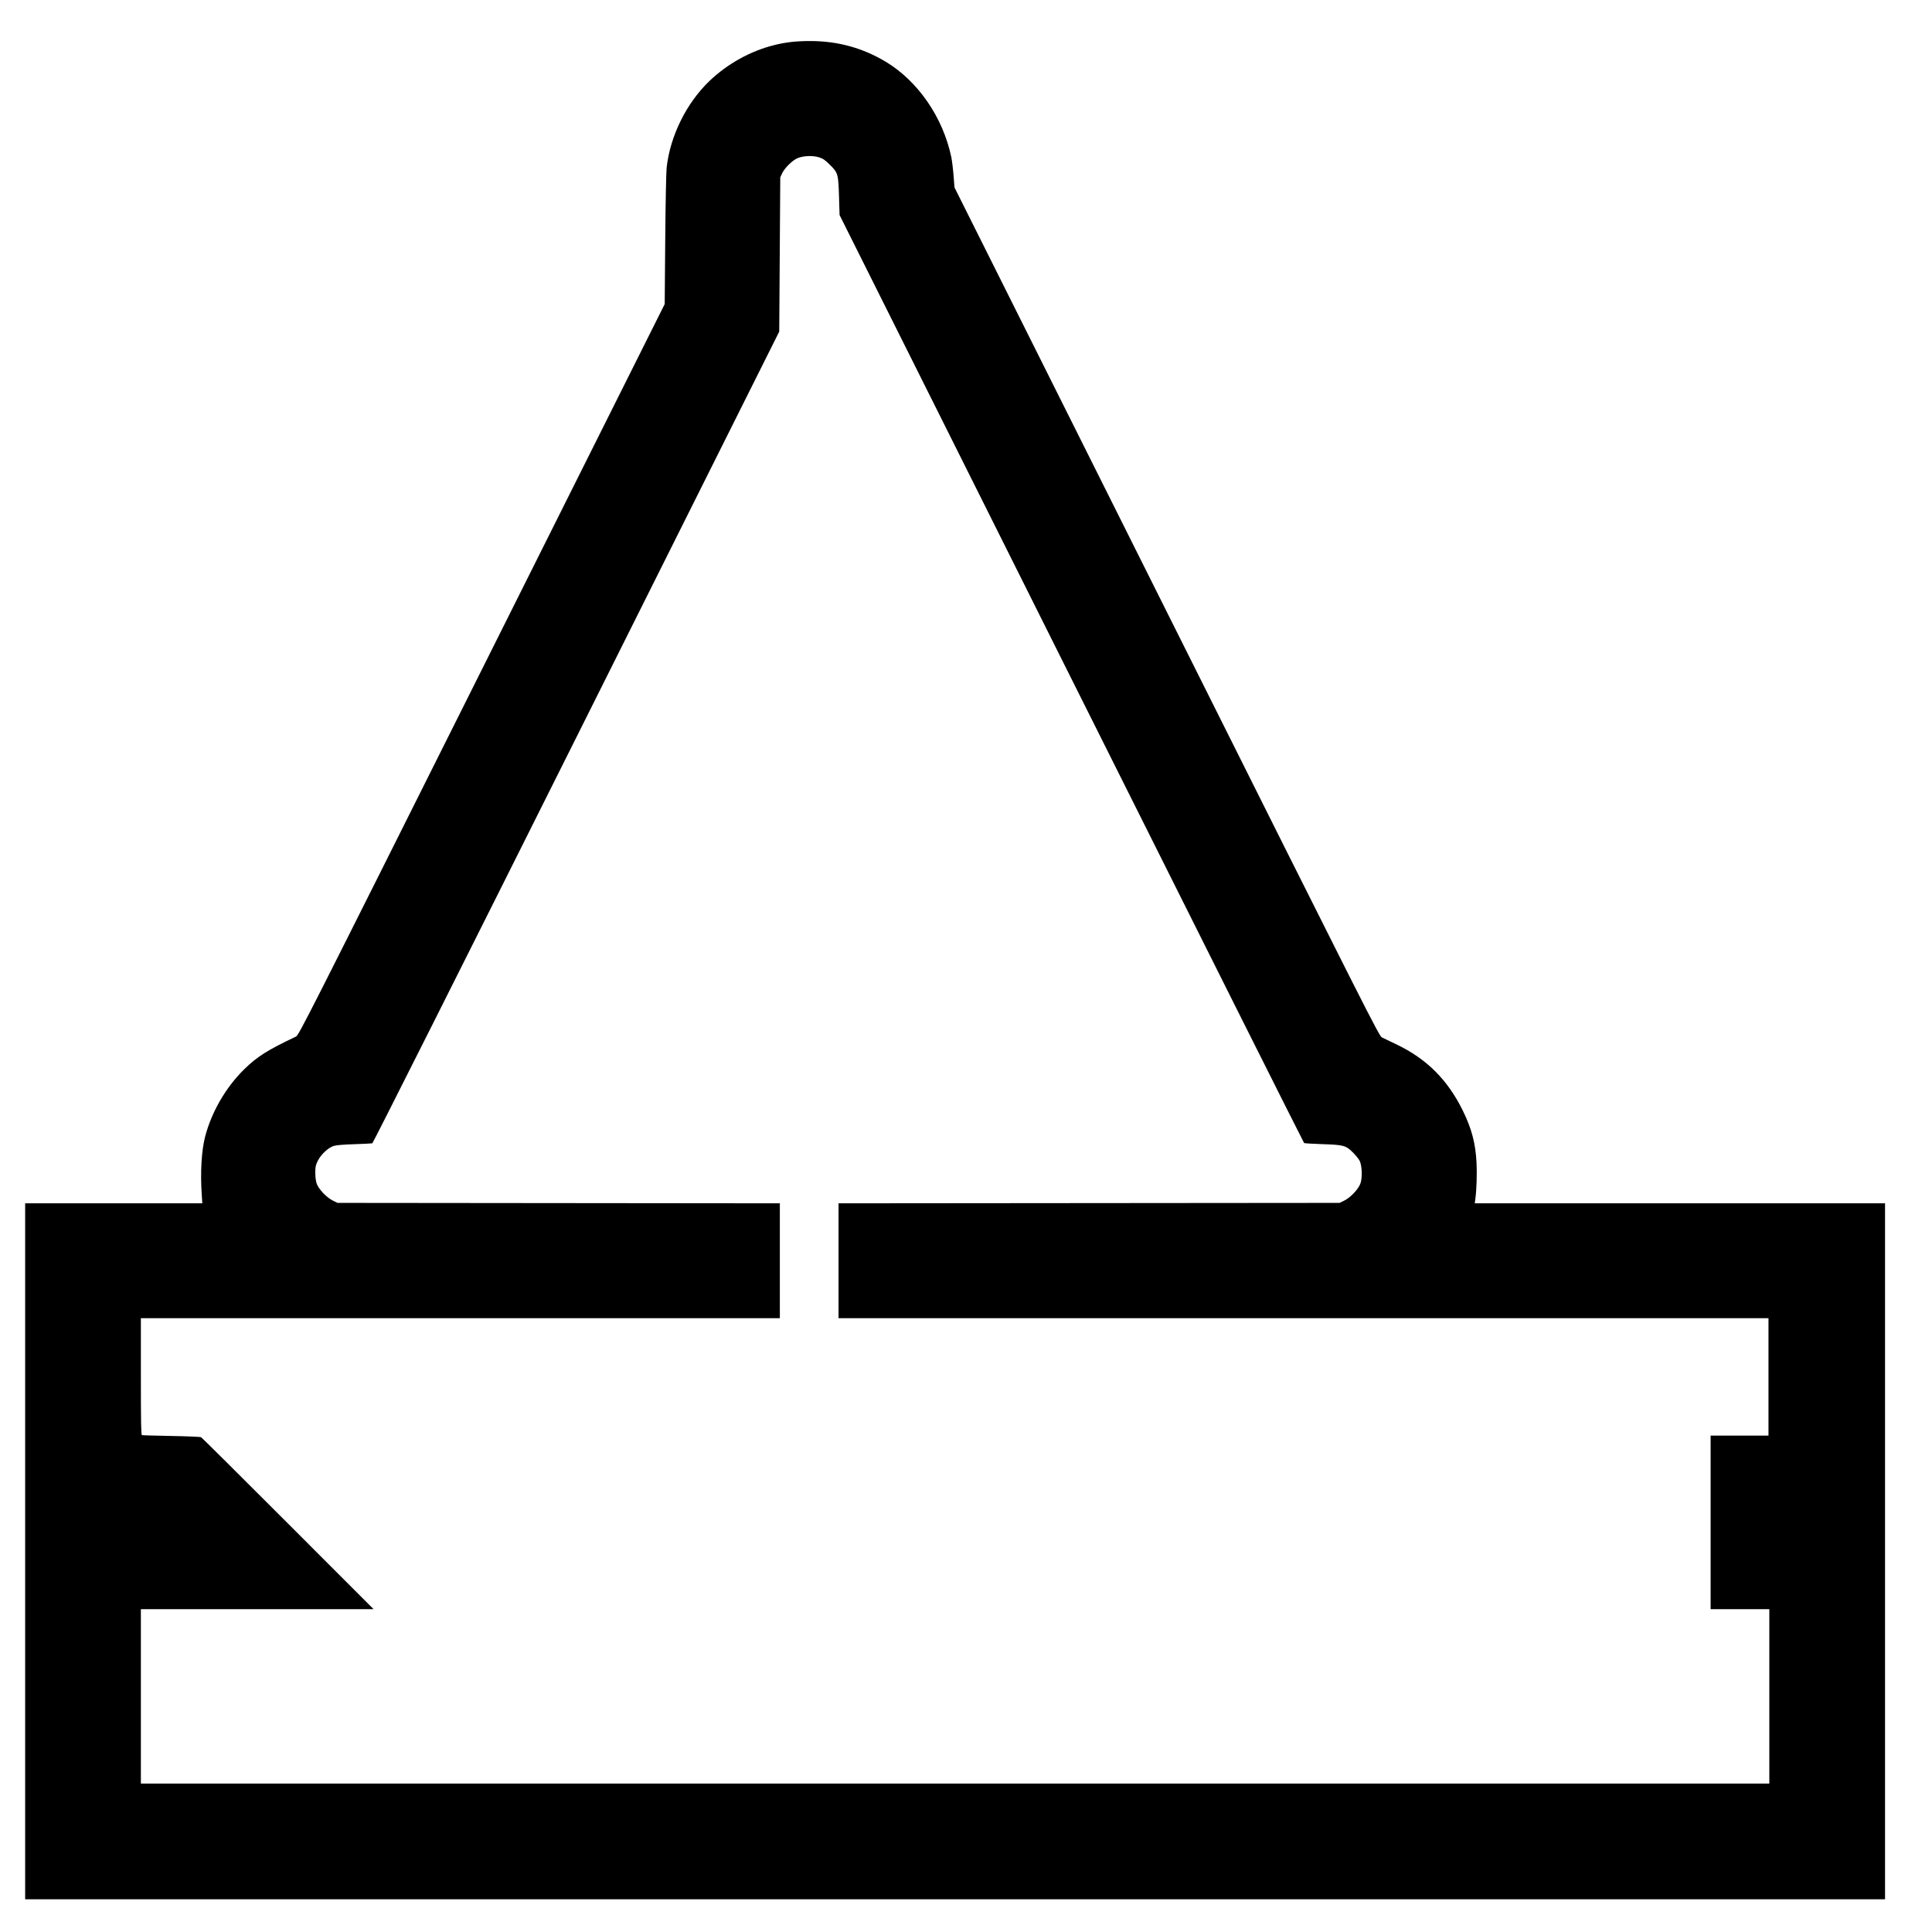
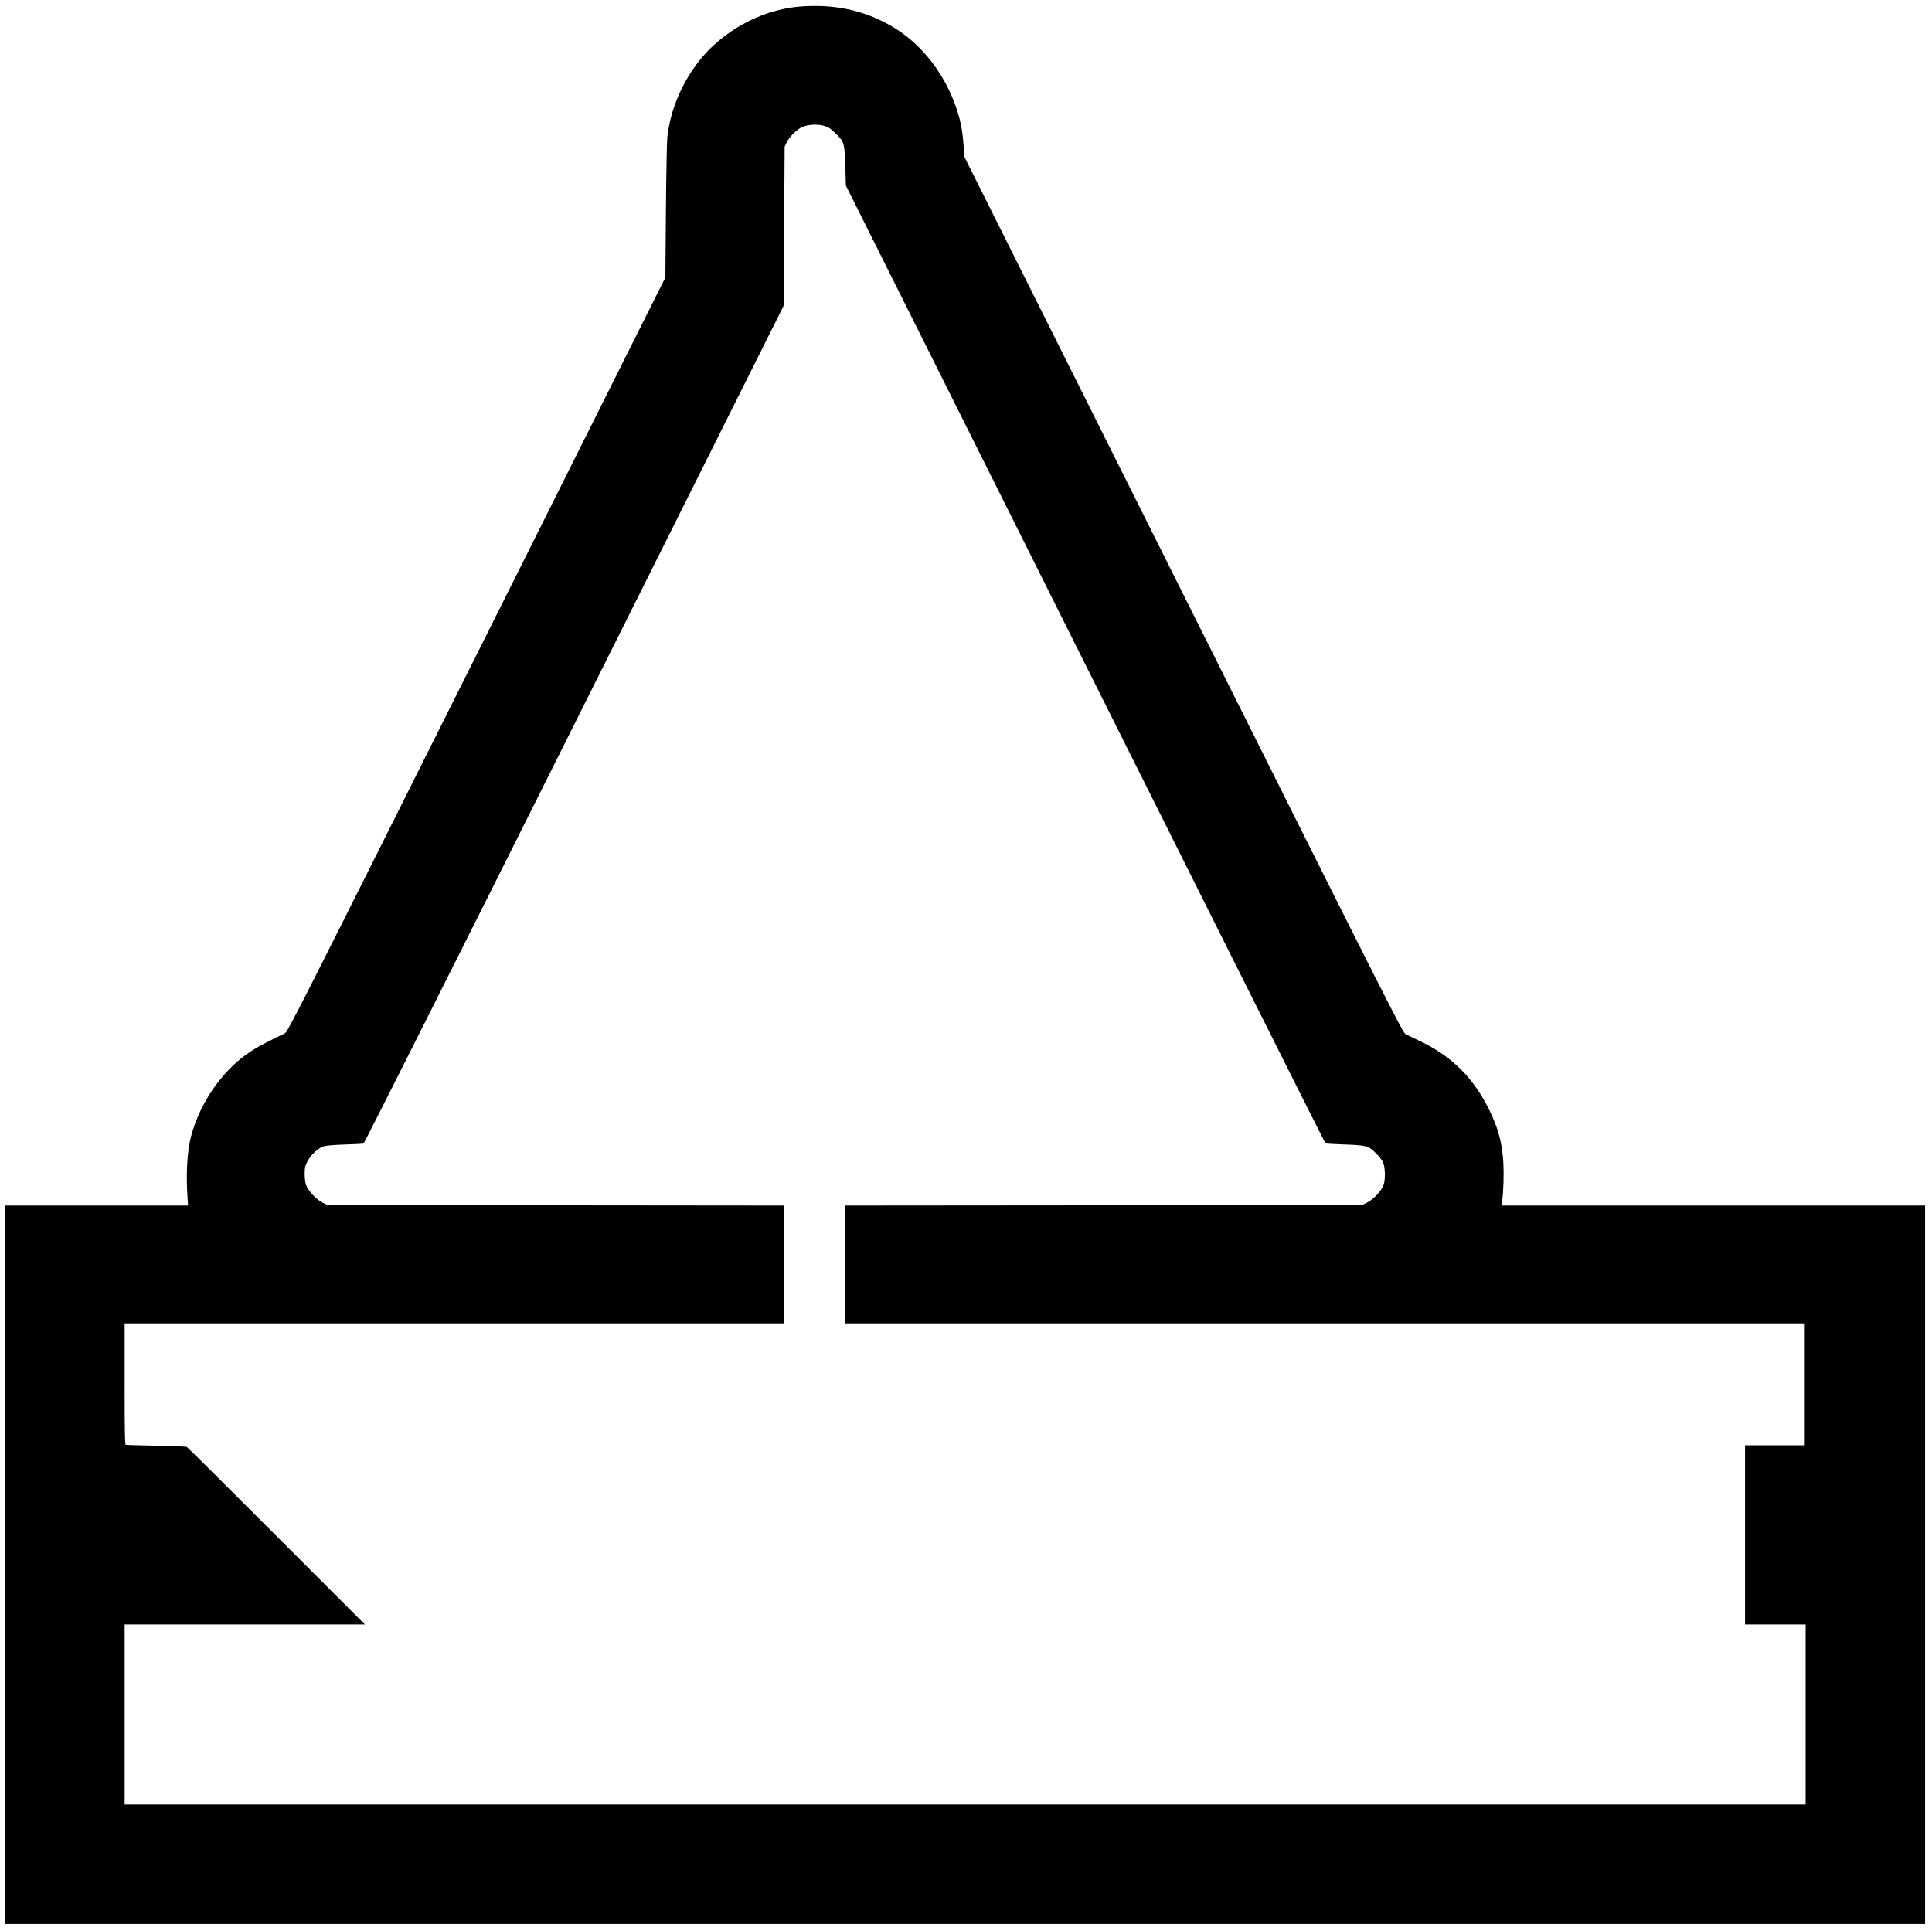
- <svg xmlns="http://www.w3.org/2000/svg" version="1.1" id="svg1" width="2304" height="2304" viewBox="0 0 2304 2304">
+ <svg xmlns="http://www.w3.org/2000/svg" version="1.1" id="svg1" width="2232" height="2230" viewBox="0 0 2232 2230">
  <defs id="defs1" />
  <g id="g1">
-     <path style="fill:#000000" d="m 30,1850 v -415 h 105.636 105.636 l -0.703,-10.49 c -1.773,-26.472 -0.274,-52.269 3.998,-68.787 7.654,-29.594 24.769,-59.119 46.741,-80.635 15.406,-15.086 27.867,-22.951 61.69,-38.934 3.346,-1.581 13.066,-20.776 221.596,-437.594 L 792.692,362.621 793.317,286.06 C 793.661,243.952 794.413,205.225 794.989,200 799.158,162.128 818.626,122.771 846.208,96.45 867.485,76.145 894.657,61.018 922.5,53.977 c 14.476,-3.661 26.644,-5.053 44.033,-5.039 32.497,0.027 62.452,8.278 89.822,24.741 38.429,23.115 68.09,66.222 78.072,113.462 0.855,4.048 2.074,13.903 2.709,21.9 l 1.154,14.541 253.105,505.959 c 241.669,483.098 253.263,506.035 256.605,507.637 1.925,0.923 9.648,4.621 17.162,8.217 36.243,17.345 61.202,42.232 79.329,79.105 10.551,21.461 15.154,38.935 16.34,62.023 0.672,13.086 0.076,32.025 -1.344,42.727 l -0.763,5.75 H 2003.362 2248 v 415 415 H 1139 30 Z m 2080,173 v -104 h -35 -35 V 1815.5 1712 h 34.5 34.5 v -70 -70 H 1554.5 1000 v -68.493 l 0,-68.493 298.75,-0.257 298.75,-0.257 5.665,-2.782 c 7.641,-3.752 17.043,-13.82 19.326,-20.693 2.275,-6.849 1.767,-20.838 -0.963,-26.525 -1.056,-2.2 -4.707,-6.76 -8.114,-10.133 -8.485,-8.402 -10.968,-9.076 -36.547,-9.921 -11.347,-0.375 -21.082,-0.966 -21.633,-1.314 -0.551,-0.348 -125.426,-249.489 -277.5,-553.648 l -276.498,-553.016 -0.67,-21.984 c -0.825,-27.103 -1.194,-28.385 -10.944,-38.034 -5.822,-5.761 -8.192,-7.383 -12.969,-8.873 -7.561,-2.359 -19.12,-1.822 -25.921,1.204 -6.063,2.697 -15.182,11.778 -18.03,17.953 l -2.198,4.766 -0.615,91.97 -0.615,91.97 -241.887,483.791 C 552.999,1148.016 444.833,1363.208 444,1363.443 c -0.825,0.232 -10.5,0.709 -21.5,1.06 -13.056,0.416 -21.589,1.142 -24.576,2.09 -6.535,2.074 -15.093,10.055 -18.856,17.586 -2.673,5.348 -3.069,7.194 -3.069,14.303 0,4.918 0.647,10.062 1.628,12.941 2.222,6.522 11.827,16.672 19.206,20.295 l 5.665,2.782 263.75,0.257 263.75,0.257 0,68.493 V 1572 H 549 168 v 69.531 c 0,54.744 0.266,69.617 1.25,69.933 0.688,0.221 16.49,0.669 35.116,0.996 18.627,0.327 34.602,1.004 35.5,1.506 0.898,0.502 47.533,46.84 103.632,102.973 L 445.496,1919 H 306.748 168 v 104 104 h 971 971 z" id="path1" />
+     <path style="fill:#000000" d="m 6,1808 v -415 h 105.636 105.636 l -0.703,-10.49 c -1.773,-26.472 -0.274,-52.269 3.998,-68.787 7.654,-29.594 24.769,-59.119 46.741,-80.635 15.406,-15.086 27.867,-22.951 61.69,-38.934 3.346,-1.581 13.066,-20.776 221.596,-437.594 L 768.692,320.621 769.317,244.06 C 769.661,201.952 770.413,163.225 770.989,158 775.158,120.128 794.626,80.771 822.208,54.45 843.485,34.145 870.657,19.018 898.5,11.977 c 14.476,-3.661 26.644,-5.053 44.033,-5.039 32.497,0.027 62.452,8.278 89.822,24.741 38.429,23.115 68.09,66.222 78.072,113.462 0.855,4.048 2.074,13.903 2.709,21.9 l 1.154,14.541 253.105,505.959 c 241.669,483.098 253.263,506.035 256.605,507.637 1.925,0.923 9.648,4.621 17.162,8.217 36.243,17.345 61.202,42.232 79.329,79.105 10.551,21.461 15.154,38.935 16.34,62.023 0.672,13.086 0.076,32.025 -1.344,42.727 l -0.763,5.75 H 1979.362 2224 v 415 415 H 1115 6 Z m 2080,173 v -104 h -35 -35 V 1773.5 1670 h 34.5 34.5 v -70 -70 H 1530.5 976 v -68.493 l 0,-68.493 298.75,-0.257 298.75,-0.257 5.665,-2.782 c 7.641,-3.752 17.043,-13.82 19.326,-20.693 2.275,-6.849 1.767,-20.838 -0.963,-26.525 -1.056,-2.2 -4.707,-6.76 -8.114,-10.133 -8.485,-8.402 -10.968,-9.076 -36.547,-9.921 -11.347,-0.375 -21.082,-0.966 -21.633,-1.314 -0.551,-0.348 -125.426,-249.489 -277.5,-553.648 l -276.498,-553.016 -0.67,-21.984 c -0.826,-27.103 -1.194,-28.385 -10.944,-38.034 -5.822,-5.761 -8.192,-7.383 -12.969,-8.873 -7.561,-2.359 -19.12,-1.822 -25.921,1.204 -6.063,2.697 -15.182,11.778 -18.03,17.953 l -2.198,4.766 -0.615,91.97 -0.615,91.97 -241.887,483.791 C 528.999,1106.016 420.833,1321.208 420,1321.443 c -0.825,0.232 -10.5,0.709 -21.5,1.06 -13.056,0.416 -21.589,1.142 -24.576,2.09 -6.535,2.074 -15.093,10.055 -18.856,17.586 -2.673,5.348 -3.069,7.194 -3.069,14.303 0,4.918 0.647,10.062 1.628,12.941 2.222,6.522 11.827,16.672 19.206,20.295 l 5.665,2.782 263.75,0.257 263.75,0.257 0,68.493 V 1530 H 525 144 v 69.531 c 0,54.744 0.266,69.617 1.25,69.933 0.688,0.221 16.49,0.669 35.116,0.996 18.627,0.327 34.602,1.004 35.5,1.506 0.898,0.502 47.533,46.84 103.632,102.973 L 421.496,1877 H 282.748 144 v 104 104 h 971 971 z" id="path1" />
  </g>
</svg>
